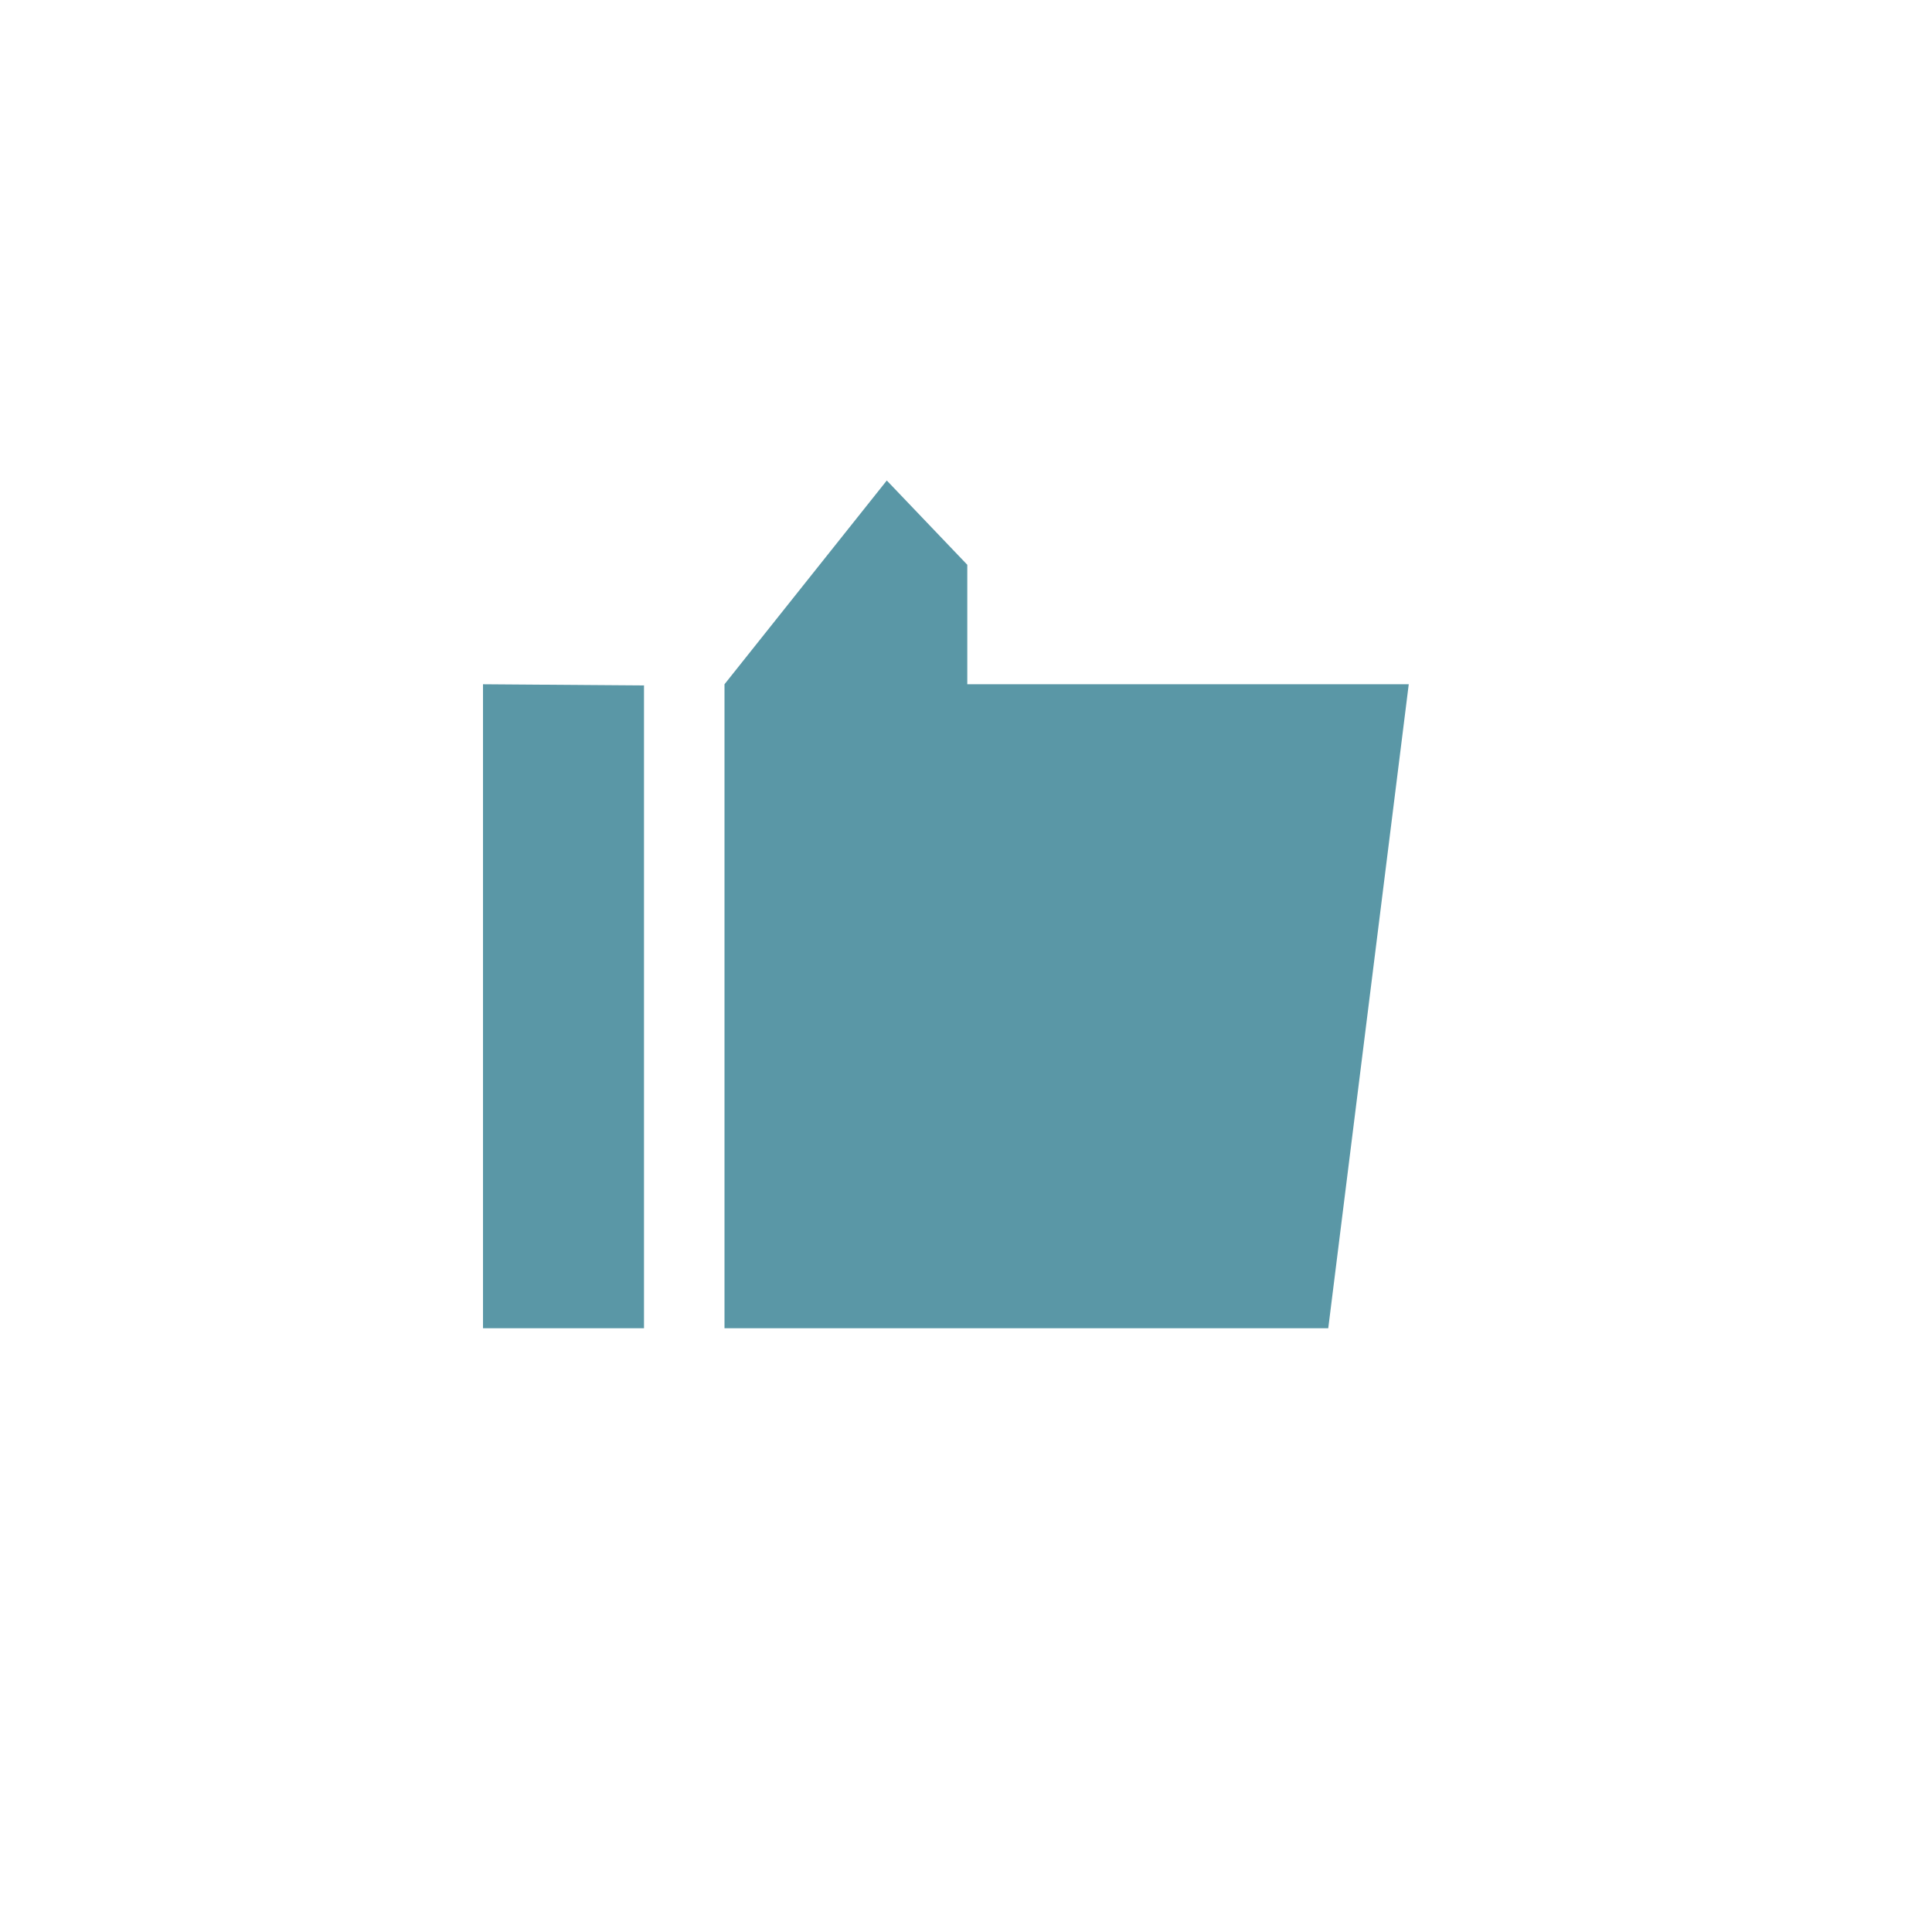
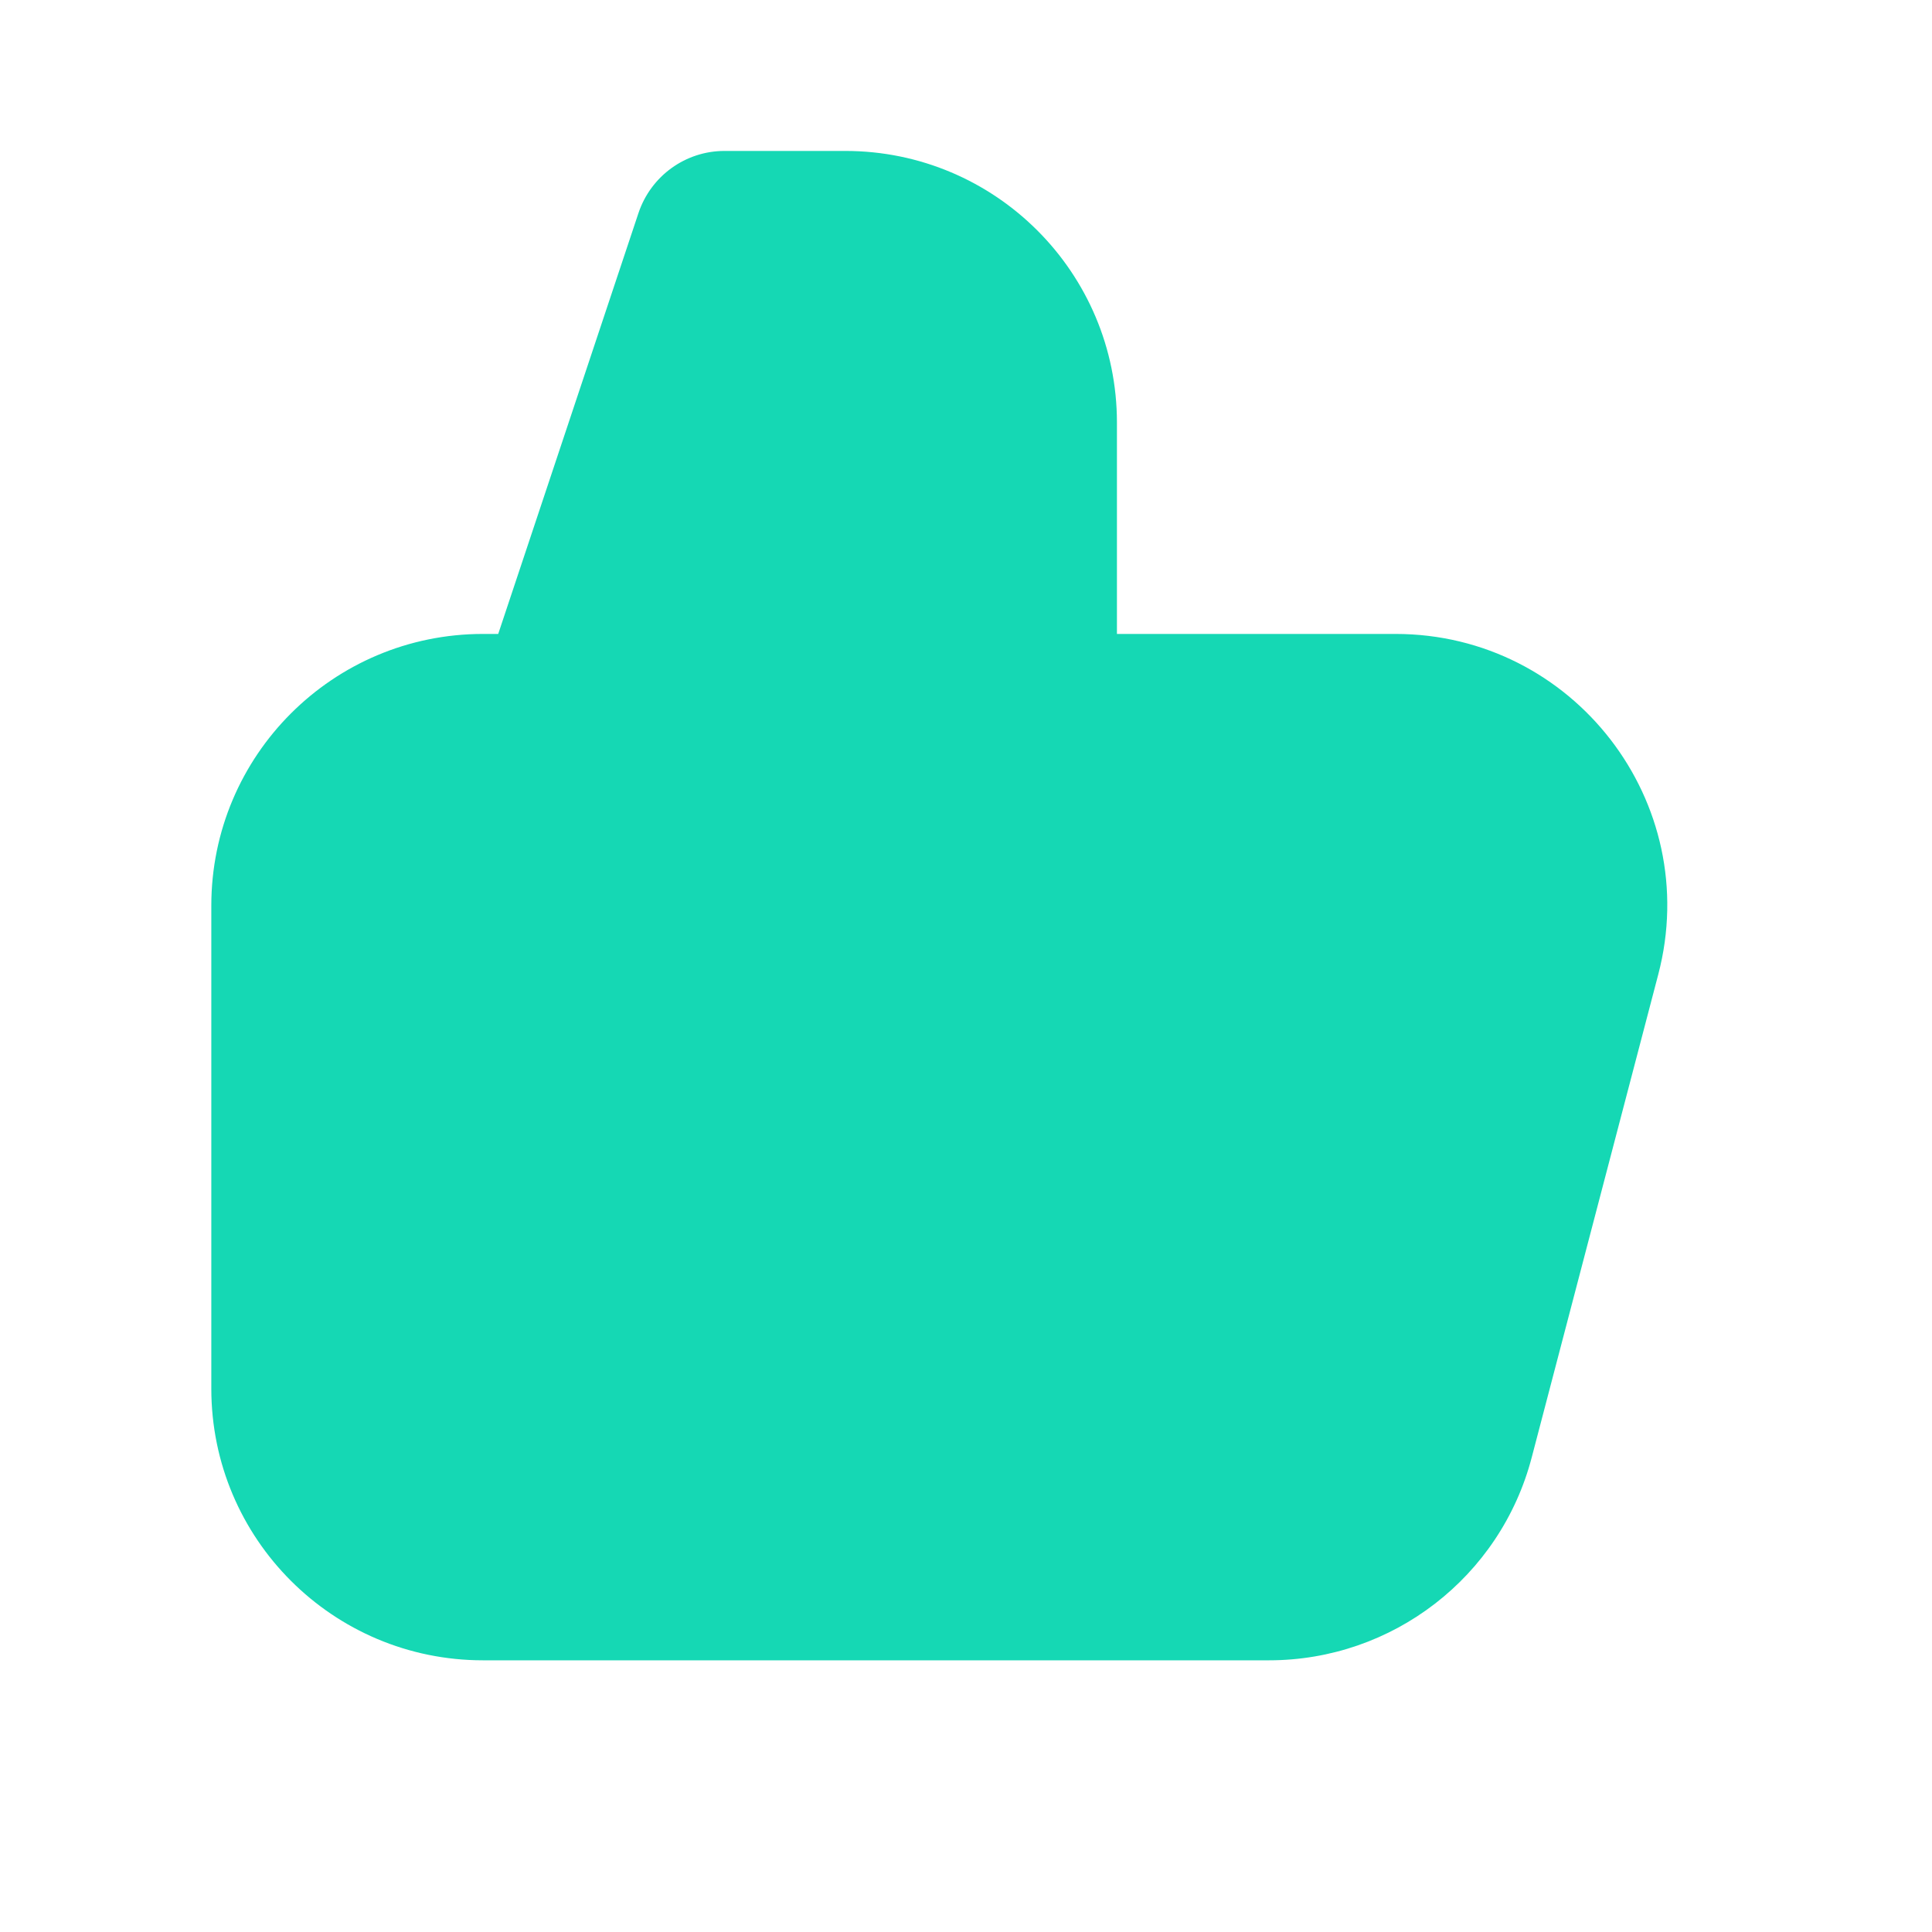
- <svg xmlns="http://www.w3.org/2000/svg" width="24" height="24" viewBox="0 0 24 24" fill="none">
-   <path d="M6 16.5H8V8.515L6 8.5V16.5Z" fill="#5A97A6" />
-   <path d="M9 16.5H16.5L17.5 8.5H12.016V7.016L11.016 5.969L9 8.5V16.5Z" fill="#5A97A6" />
+ <svg xmlns="http://www.w3.org/2000/svg" width="16" height="16" viewBox="0 0 16 16" fill="none">
+   <path d="M5.288 1.763C5.391 1.457 5.677 1.25 6 1.25H7C8.243 1.25 9.25 2.257 9.25 3.5V5.25H11.557C13.031 5.25 14.107 6.644 13.733 8.07L12.685 12.07C12.426 13.06 11.532 13.75 10.509 13.75H4C2.757 13.75 1.75 12.743 1.75 11.5V7.5C1.75 6.257 2.757 5.25 4 5.25H4.126L5.288 1.763Z" fill="#15D8B4" />
</svg>
